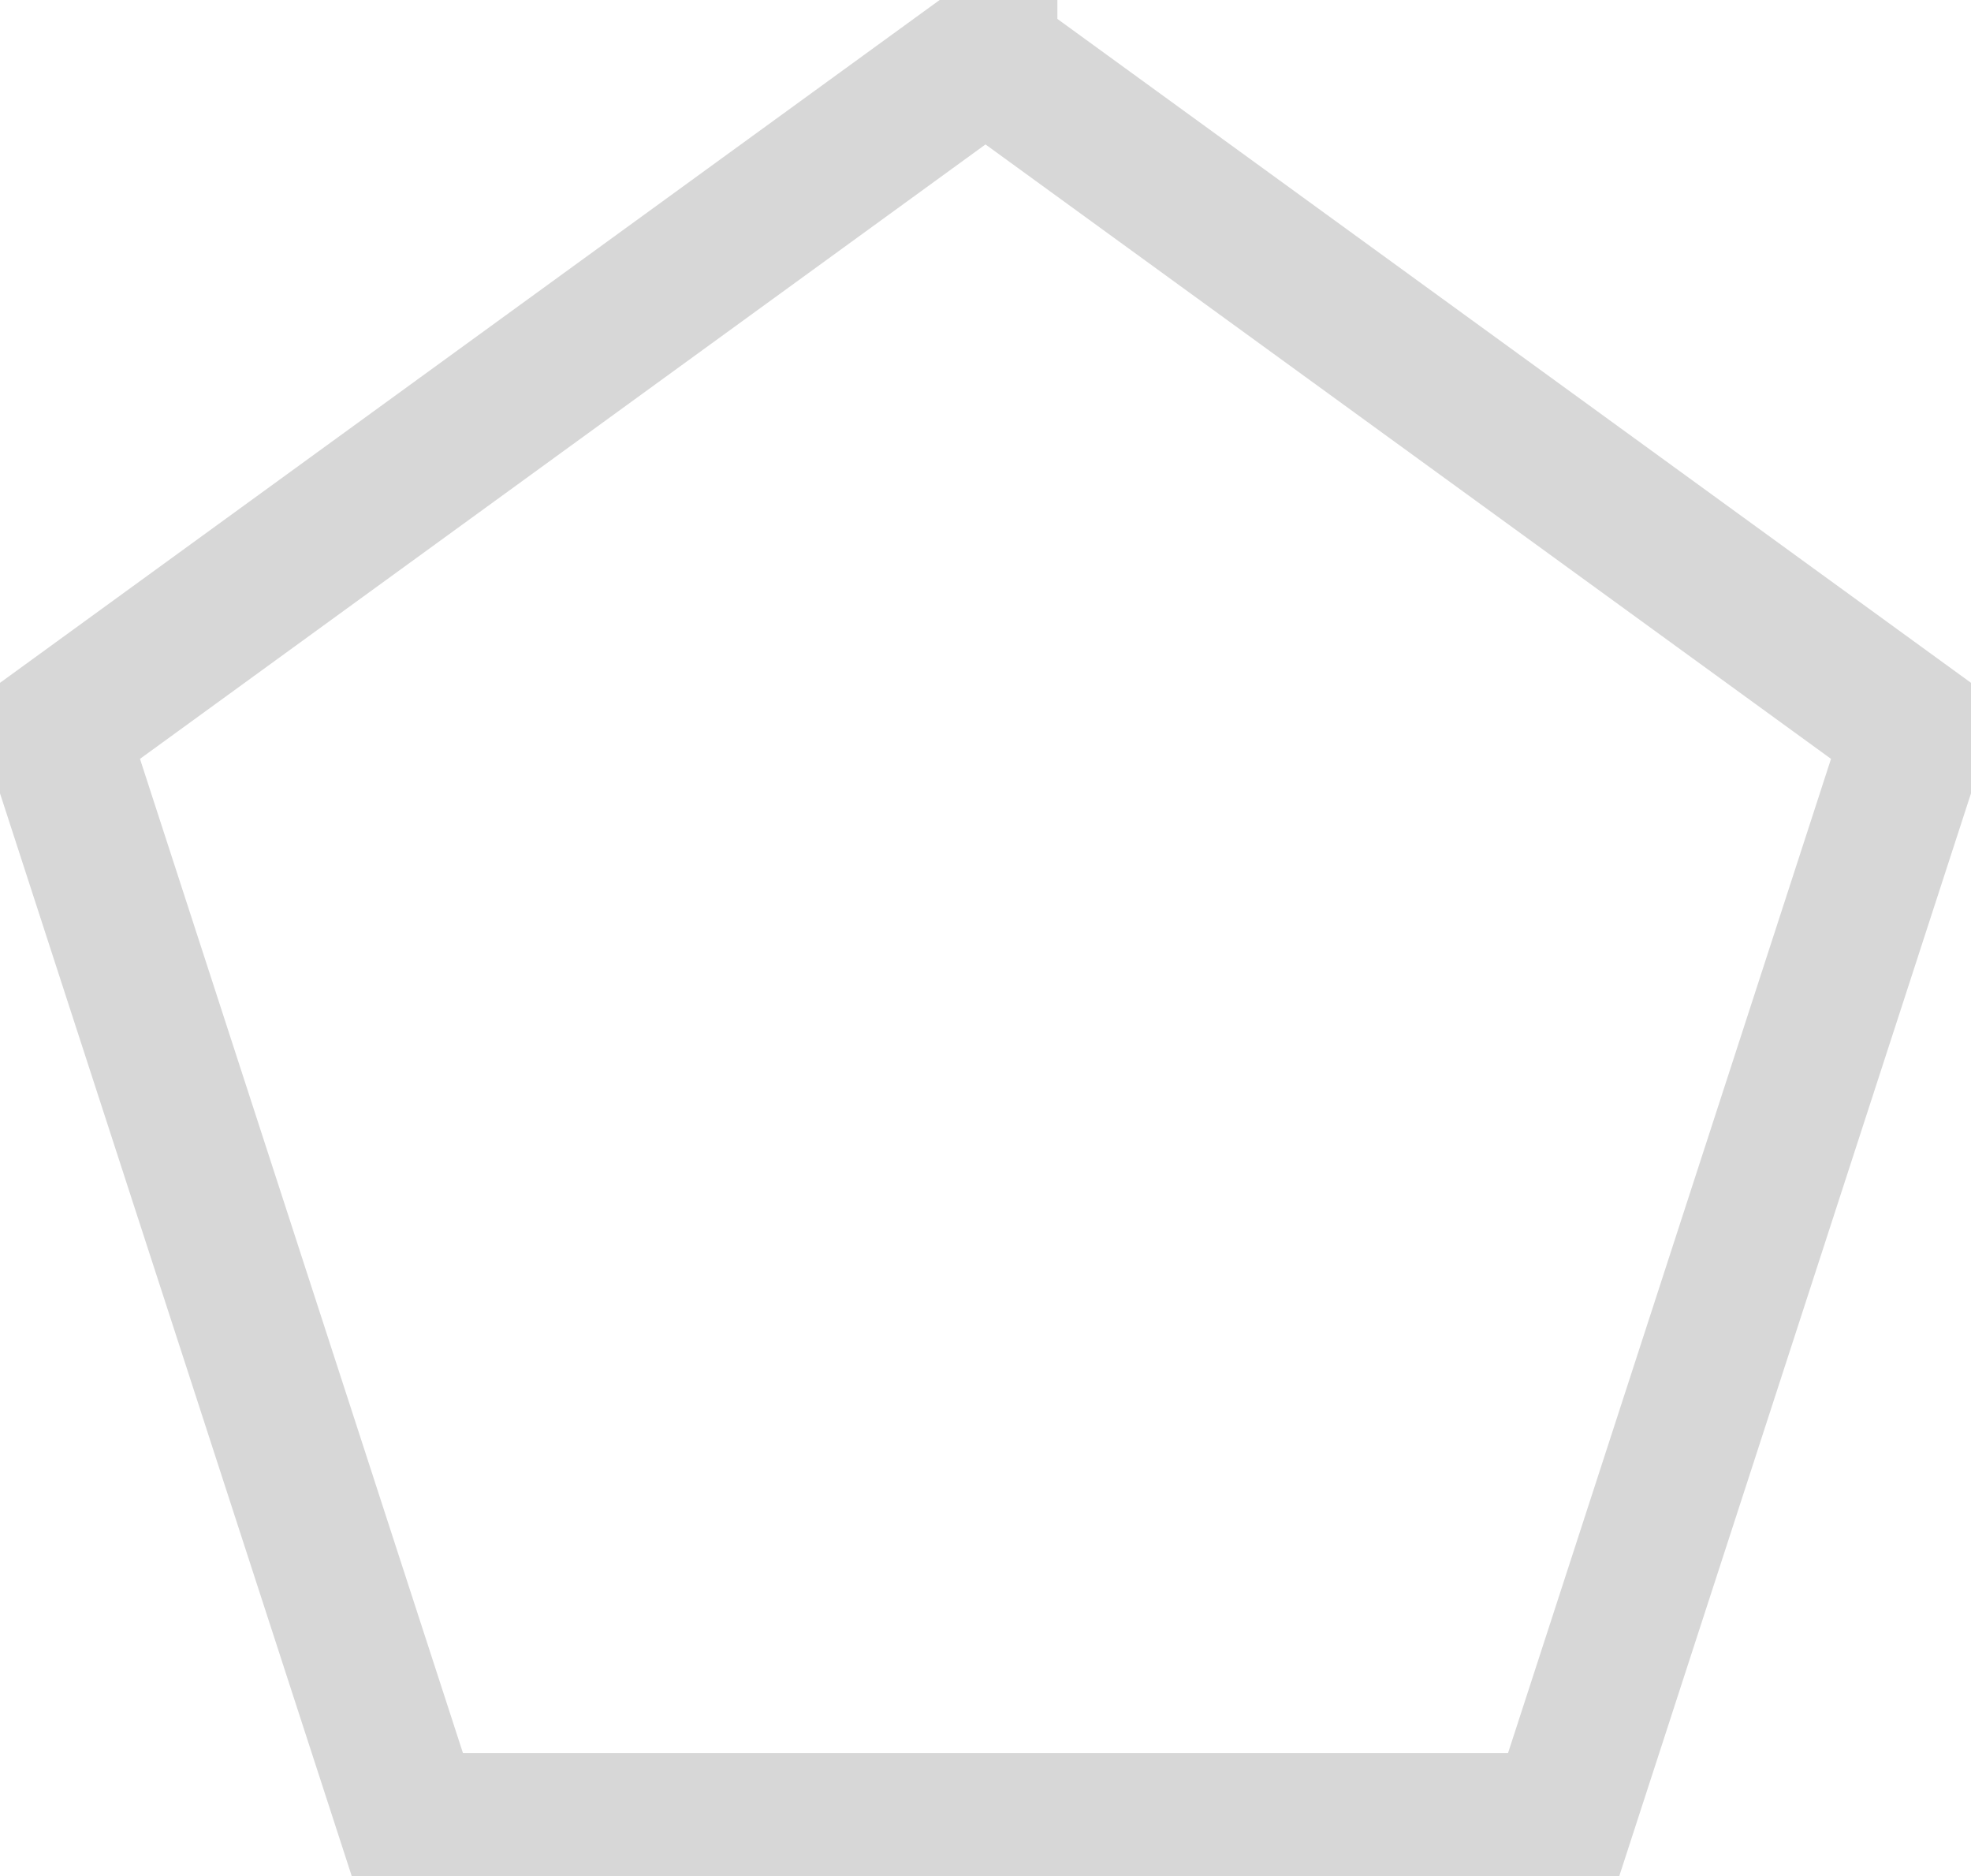
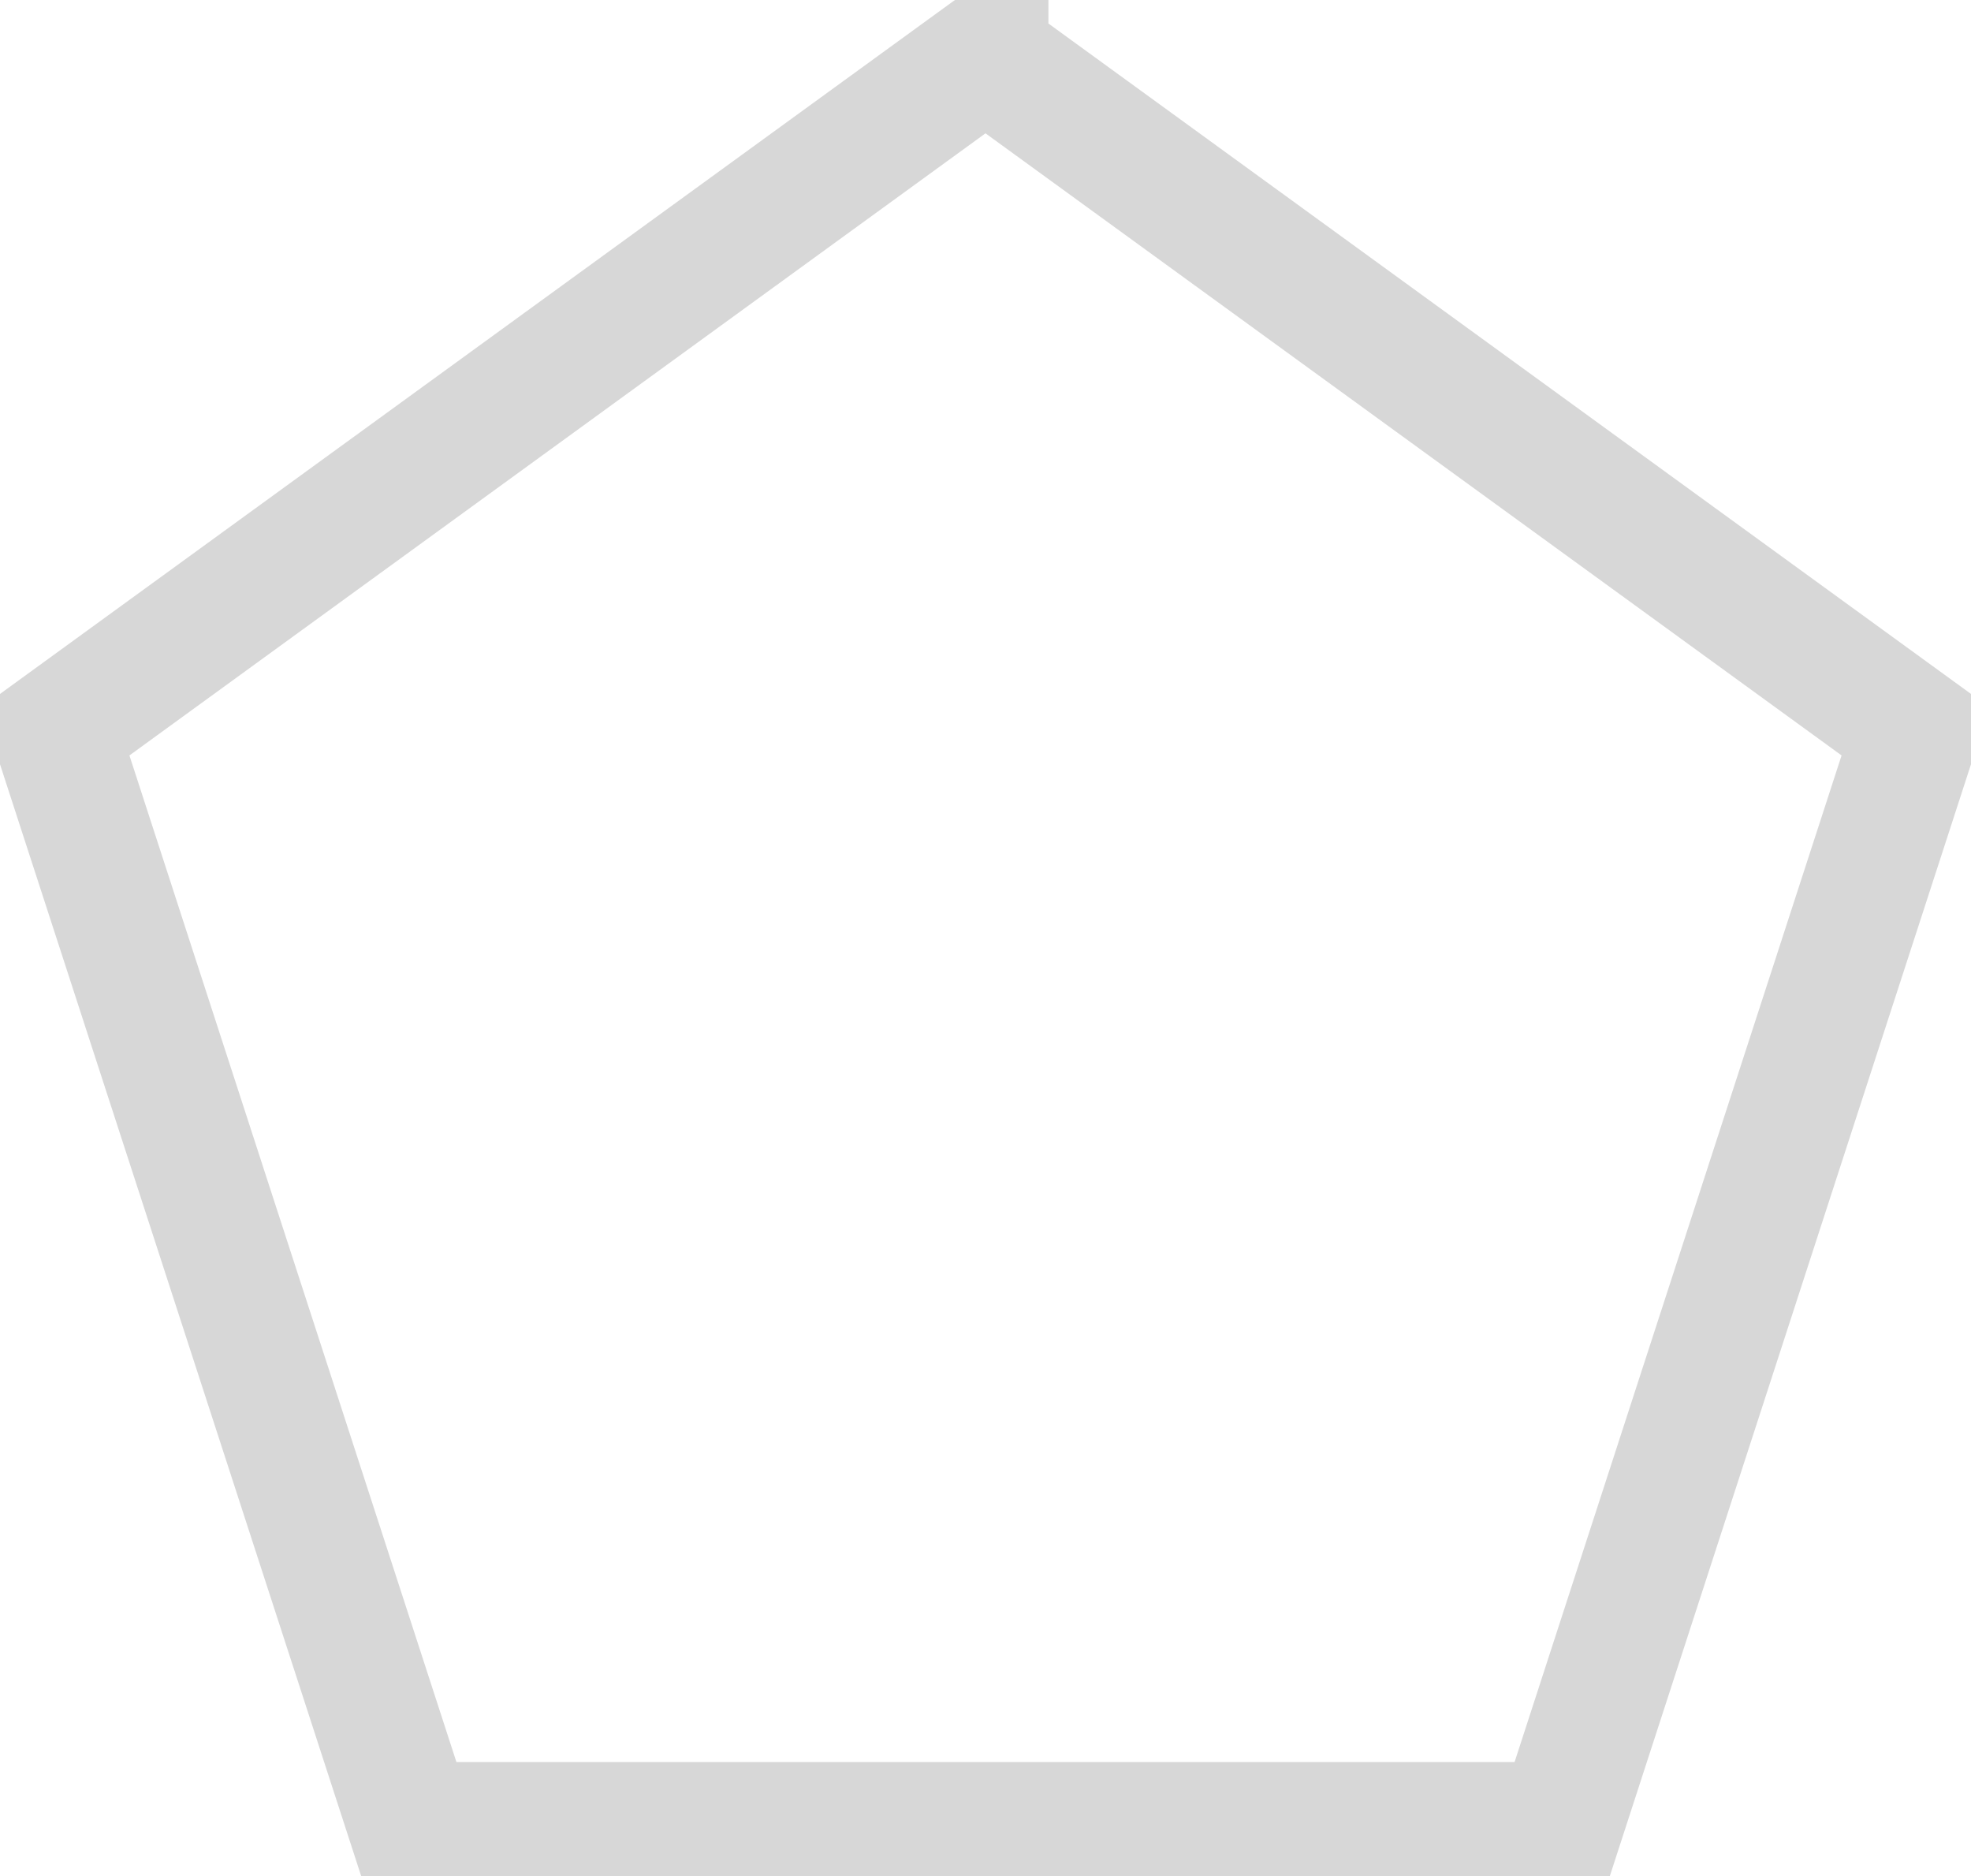
<svg xmlns="http://www.w3.org/2000/svg" width="329" height="313">
-   <path fill="none" stroke="#000" stroke-width="24" d="M164.5 9.27L9.26 122.06l59.296 182.495h191.888L319.74 122.06 164.5 9.271z" opacity=".16" />
+   <path fill="none" stroke="#000" stroke-width="21" d="M164.5 9.27L9.26 122.06l59.296 182.495h191.888L319.74 122.06 164.5 9.271z" opacity=".16" />
</svg>
